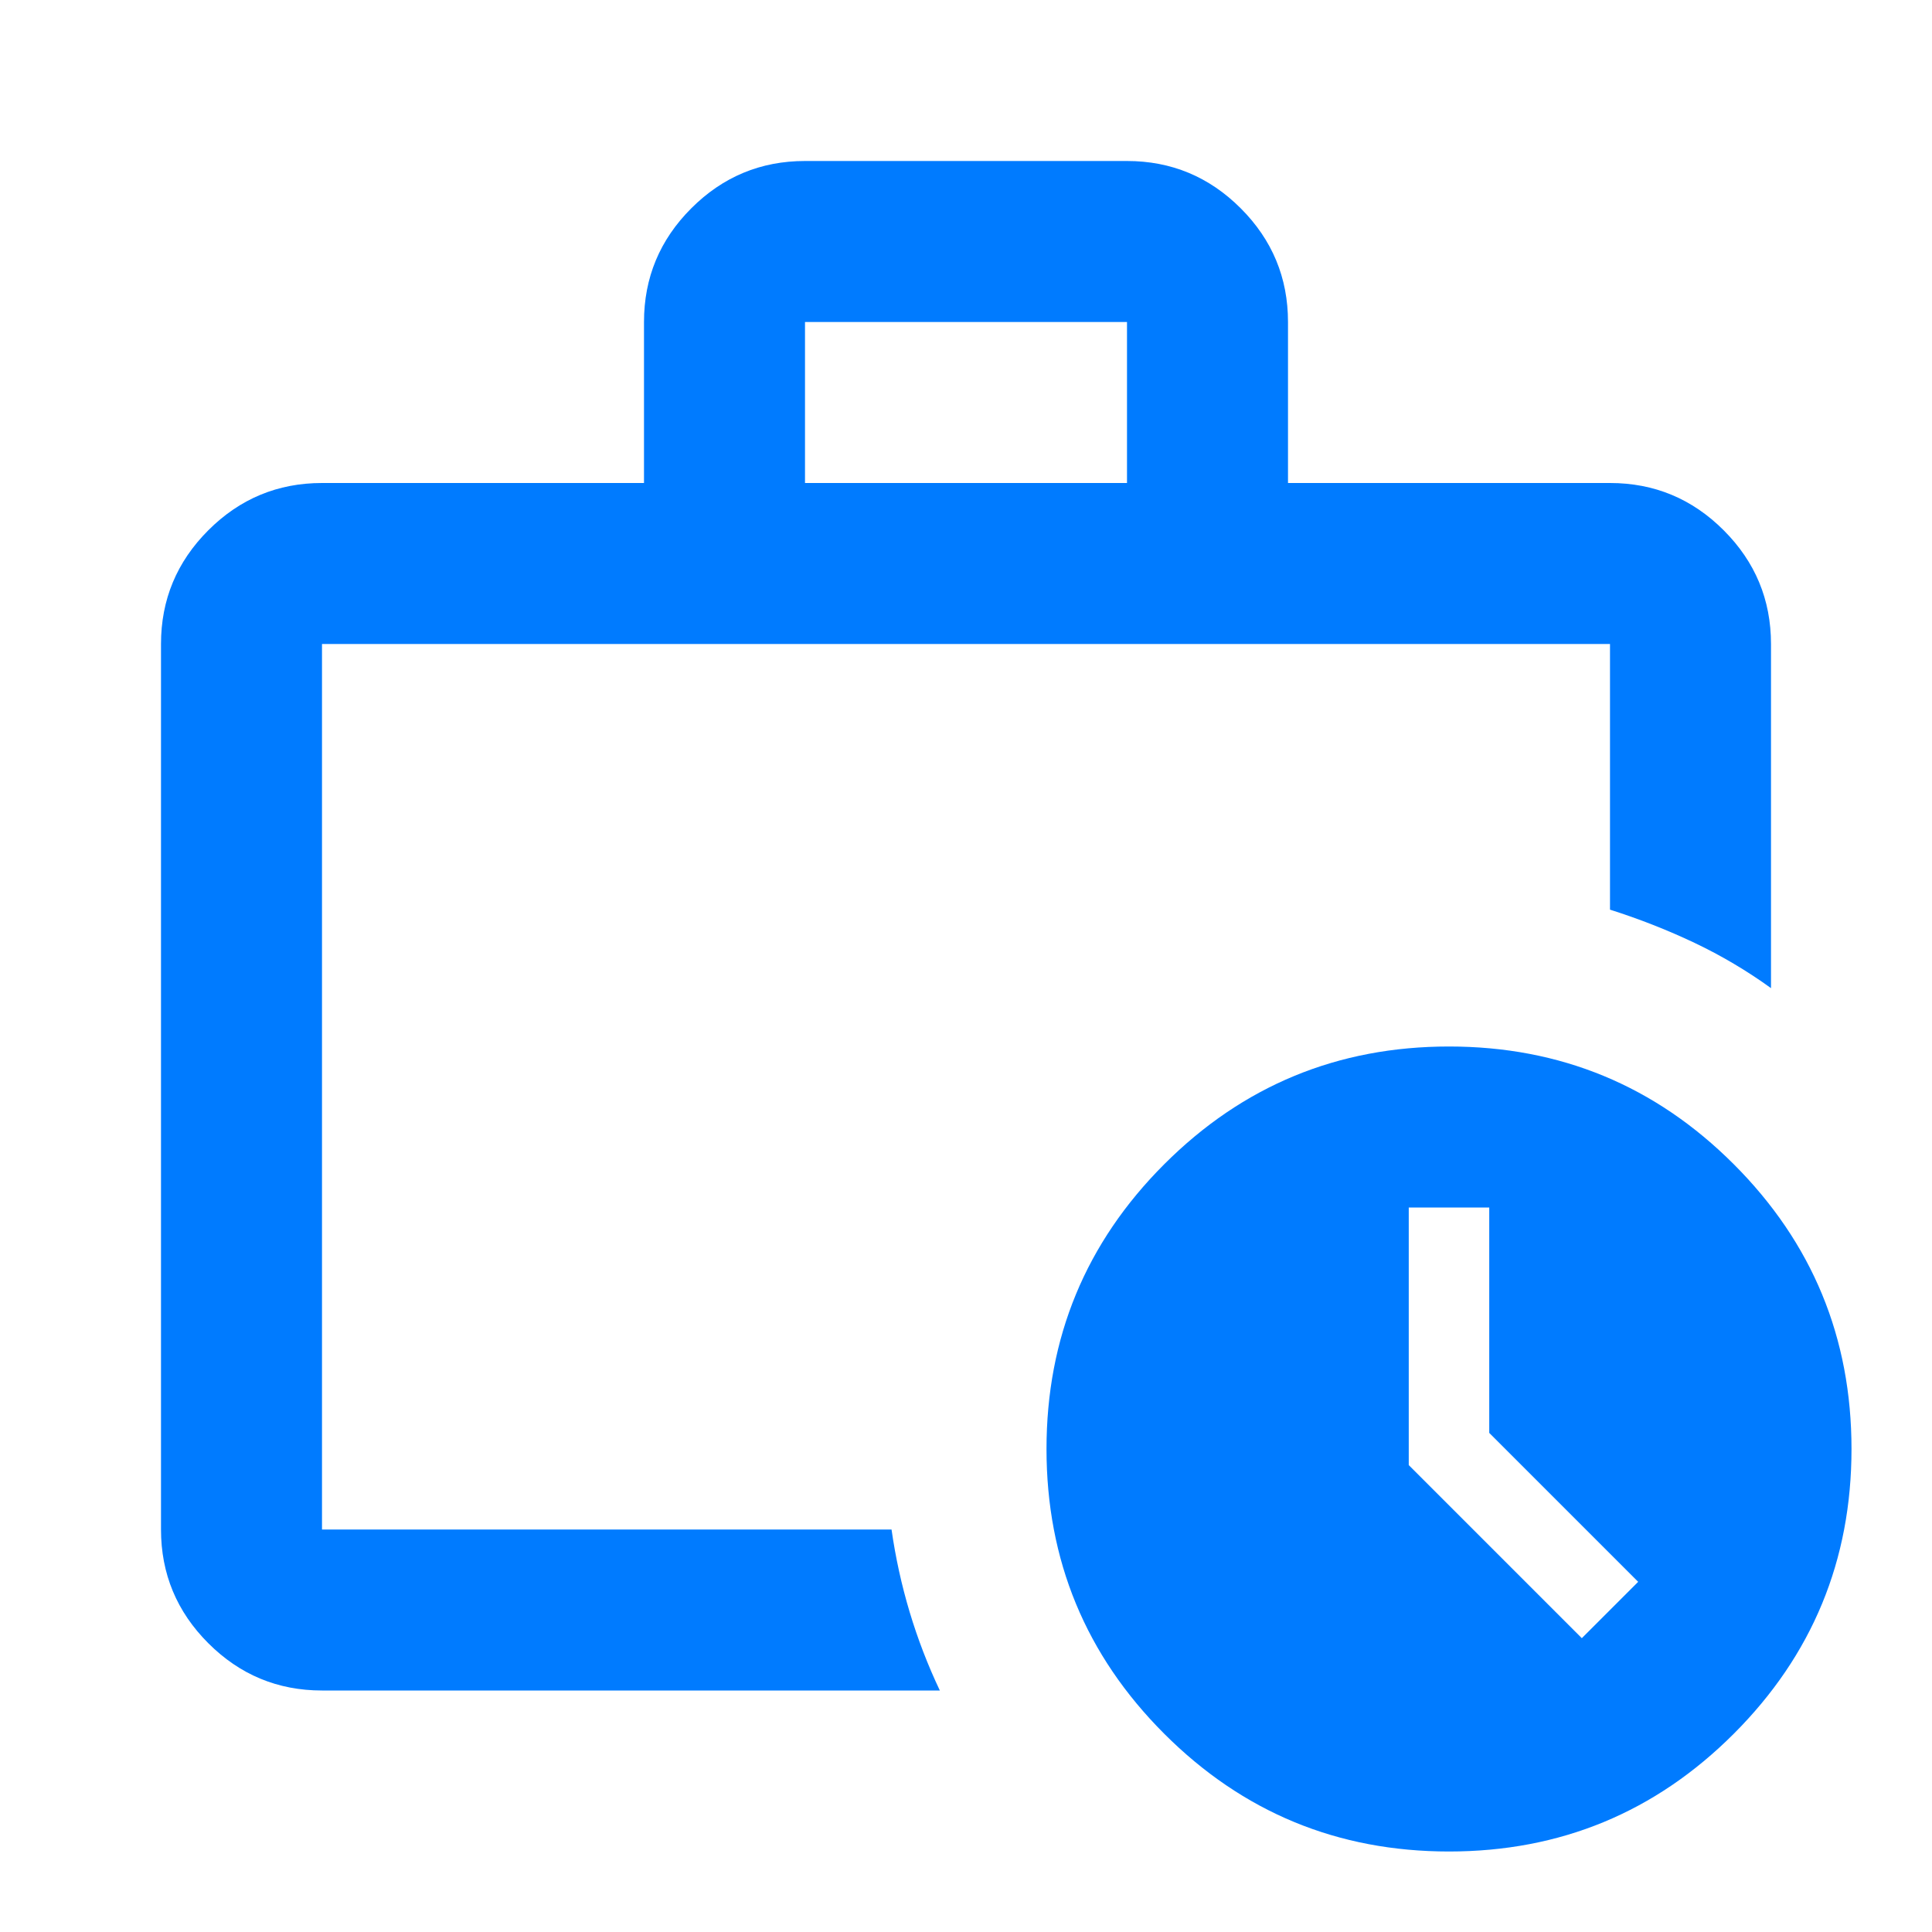
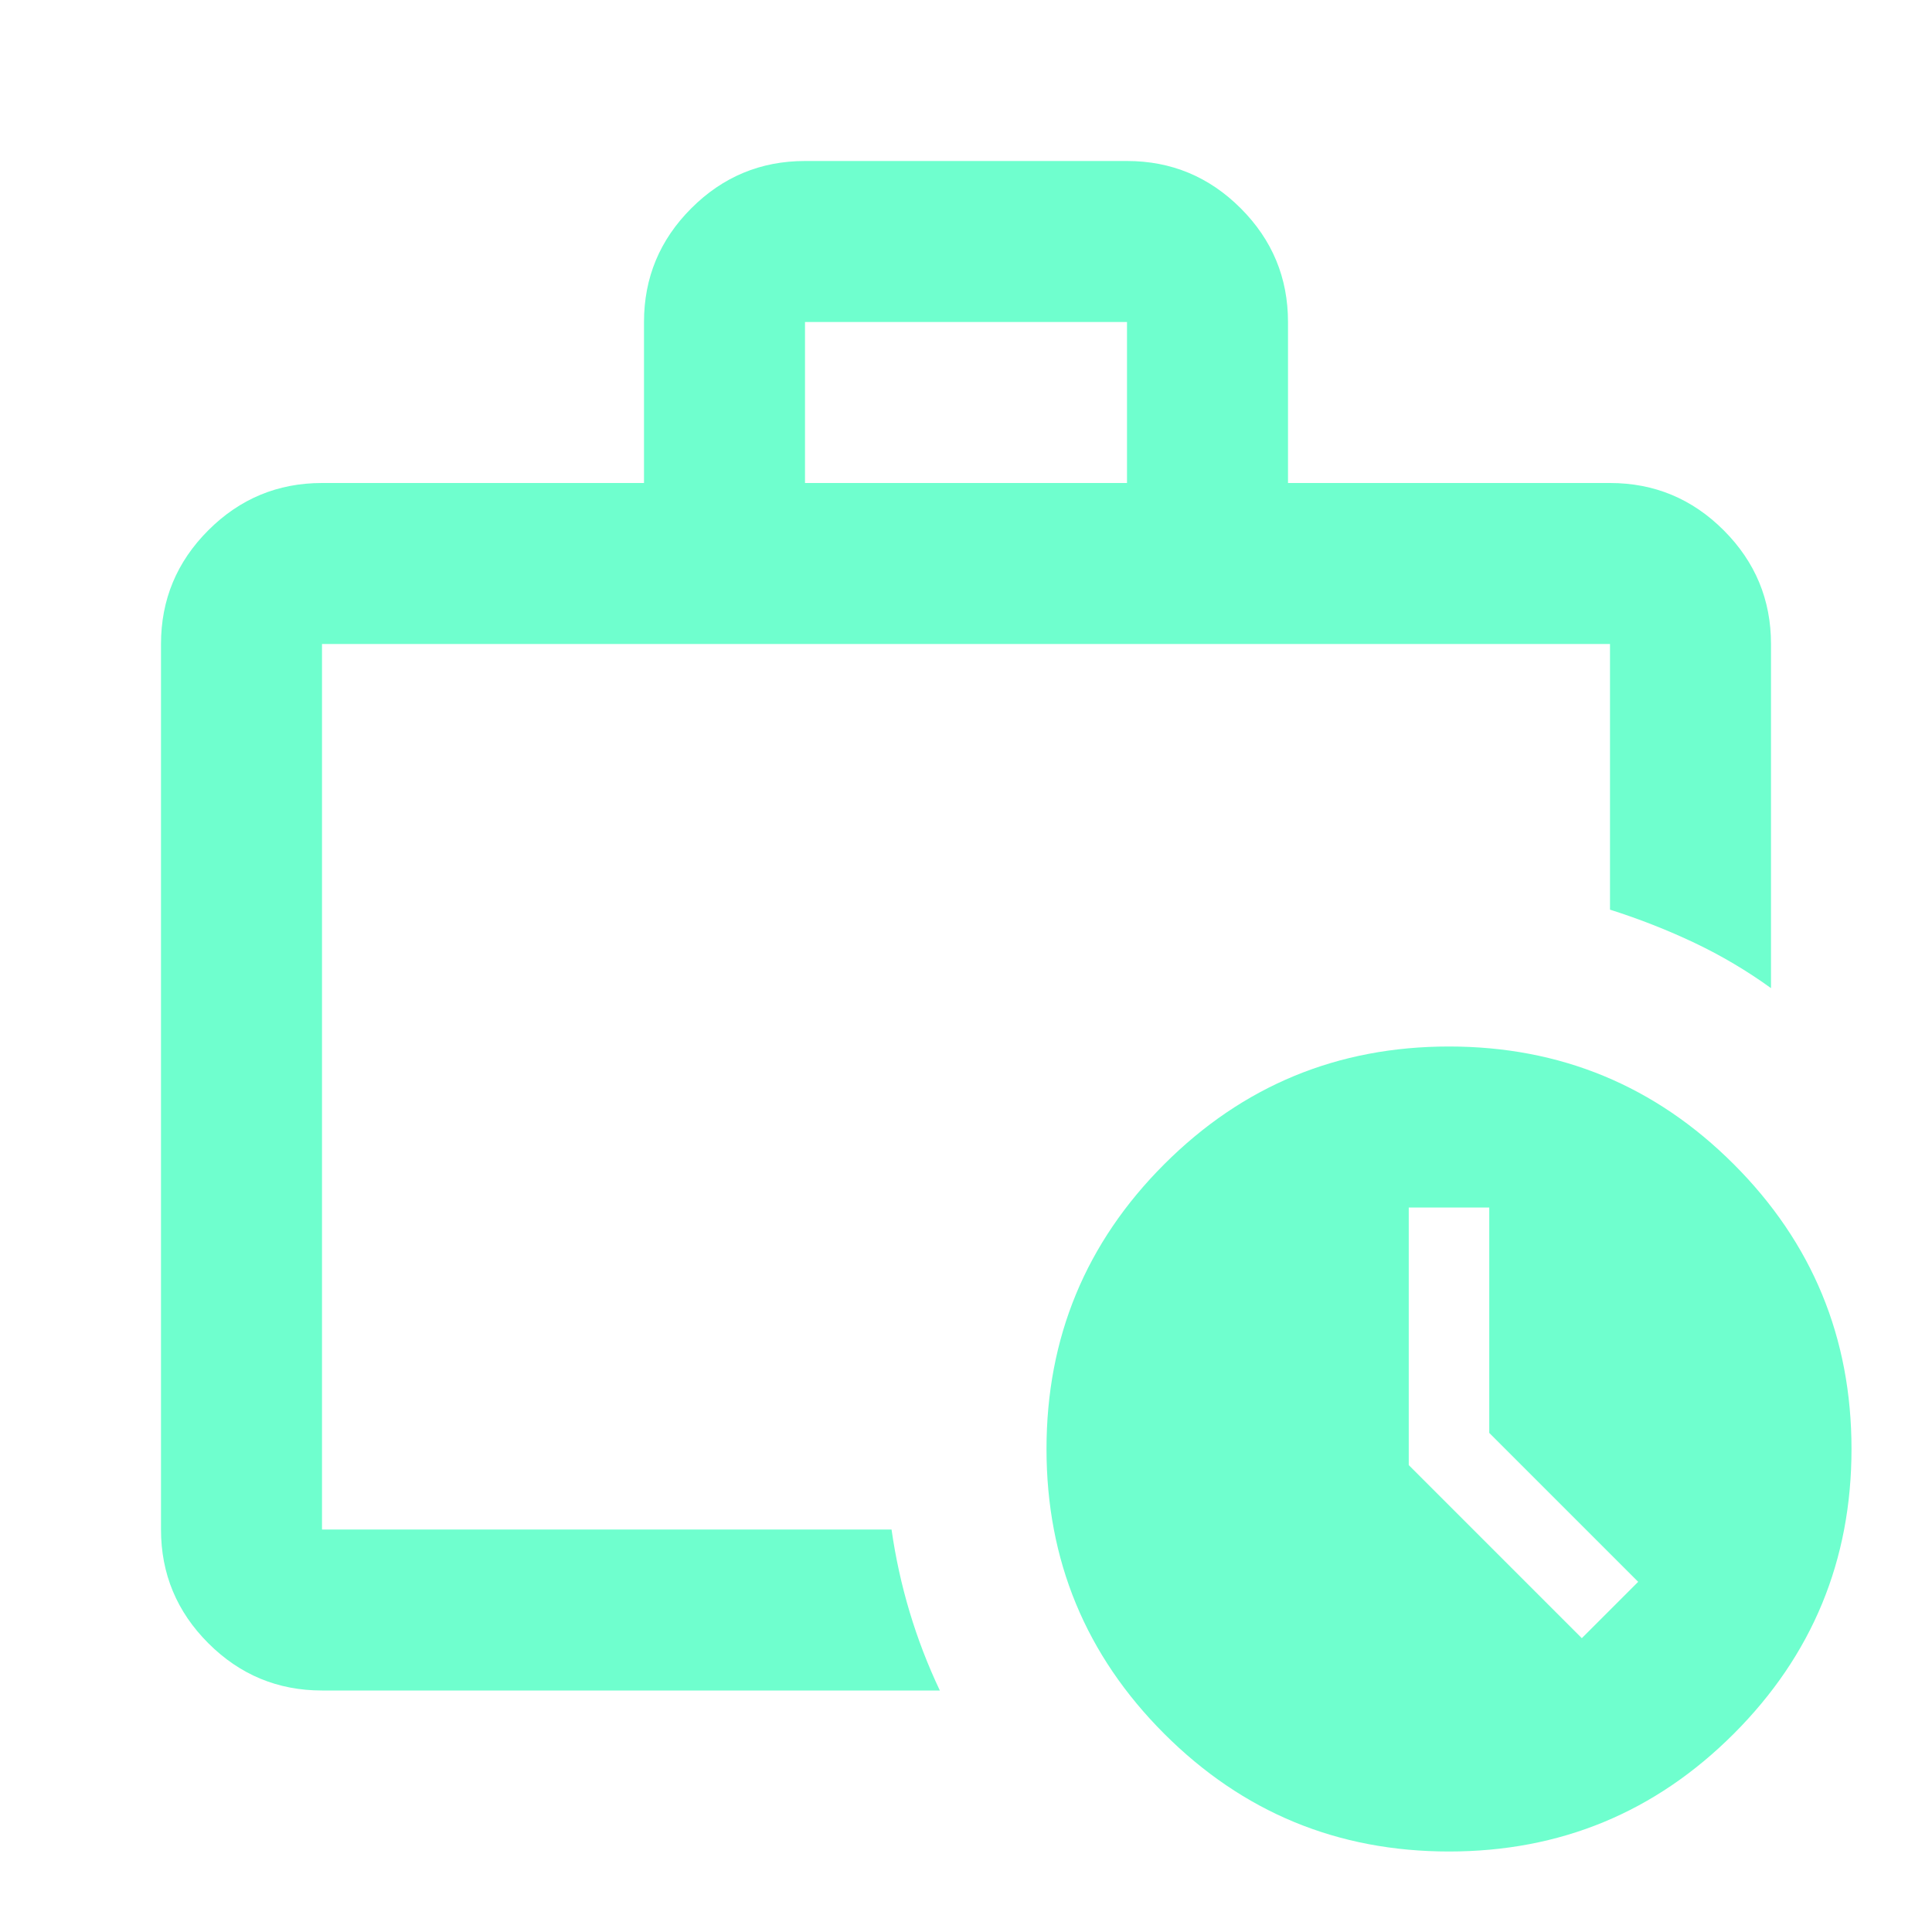
- <svg xmlns="http://www.w3.org/2000/svg" height="24px" viewBox="0 -960 960 960" width="24px" fill="#007BFF">
+ <svg xmlns="http://www.w3.org/2000/svg" height="24px" viewBox="0 -960 960 960" width="24px" fill="#6FFFCE">
  <path d="M160-200v-440 440-15 15Zm0 80q-33 0-56.5-23.5T80-200v-440q0-33 23.5-56.5T160-720h160v-80q0-33 23.5-56.5T400-880h160q33 0 56.5 23.5T640-800v80h160q33 0 56.5 23.5T880-640v171q-18-13-38-22.5T800-508v-132H160v440h283q3 21 9 41t15 39H160Zm240-600h160v-80H400v80ZM720-40q-83 0-141.5-58.5T520-240q0-83 58.5-141.5T720-440q83 0 141.5 58.5T920-240q0 83-58.5 141.5T720-40Zm20-208v-112h-40v128l86 86 28-28-74-74Z" />
</svg>
